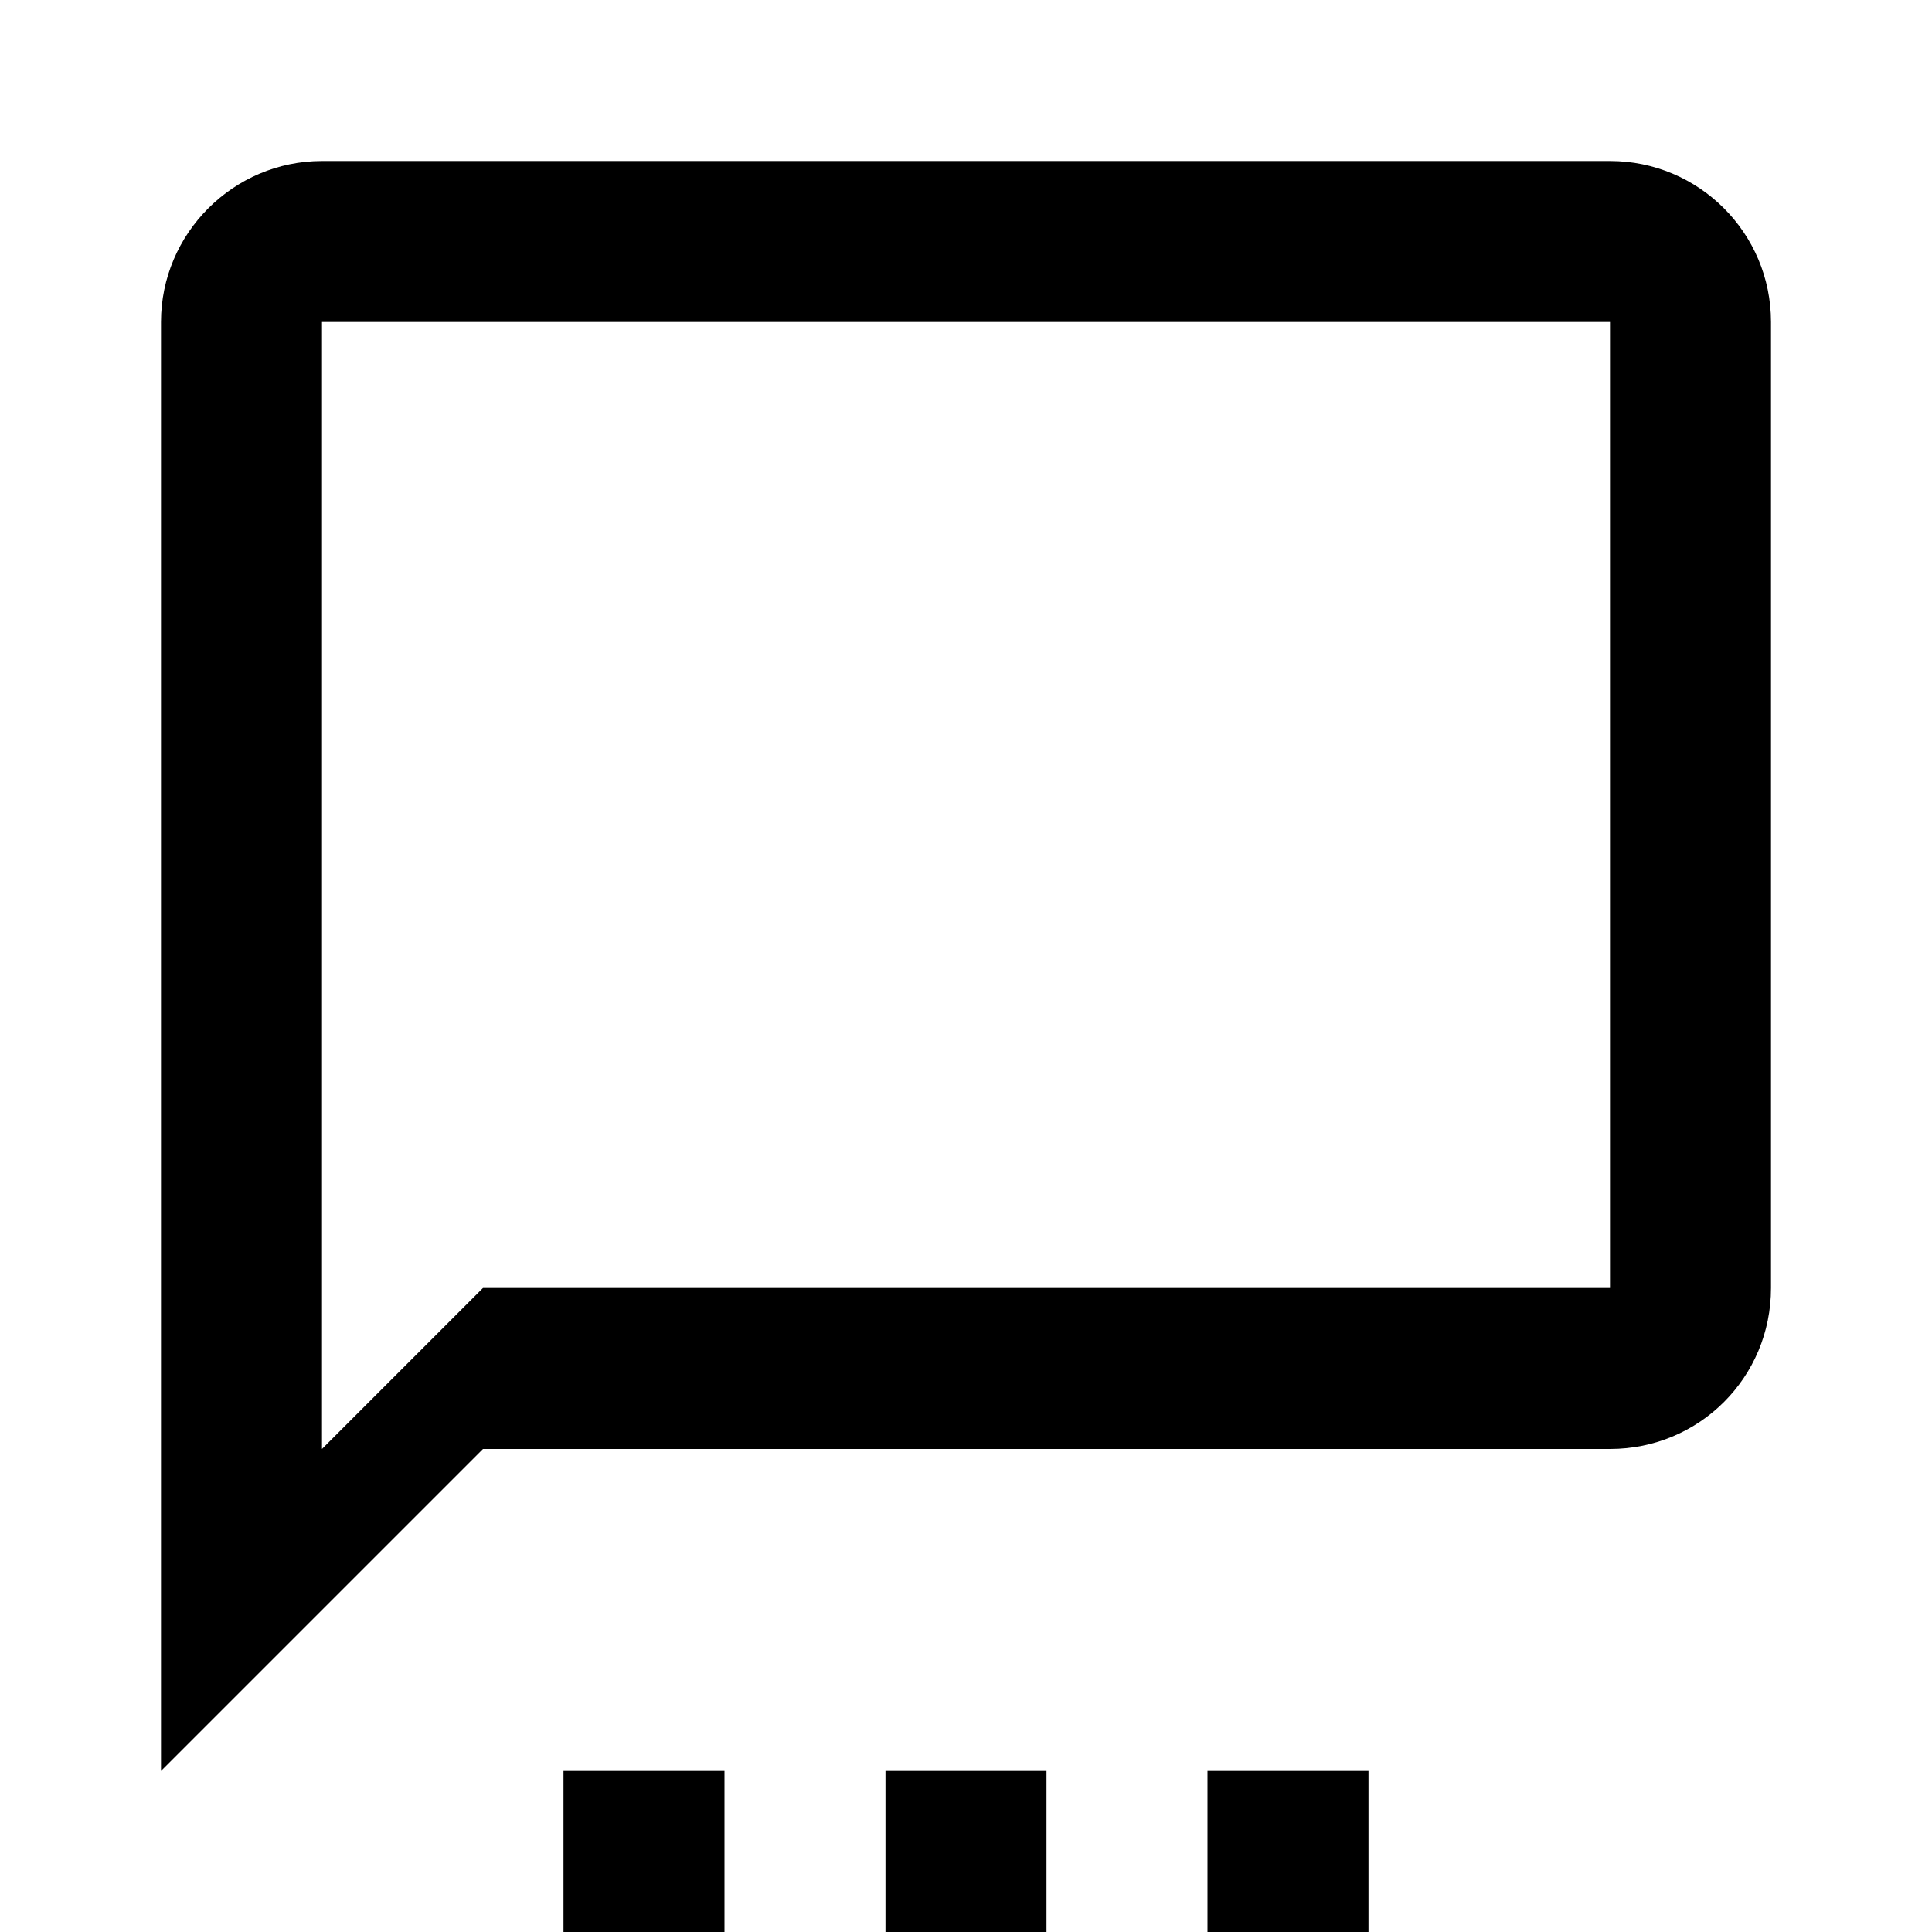
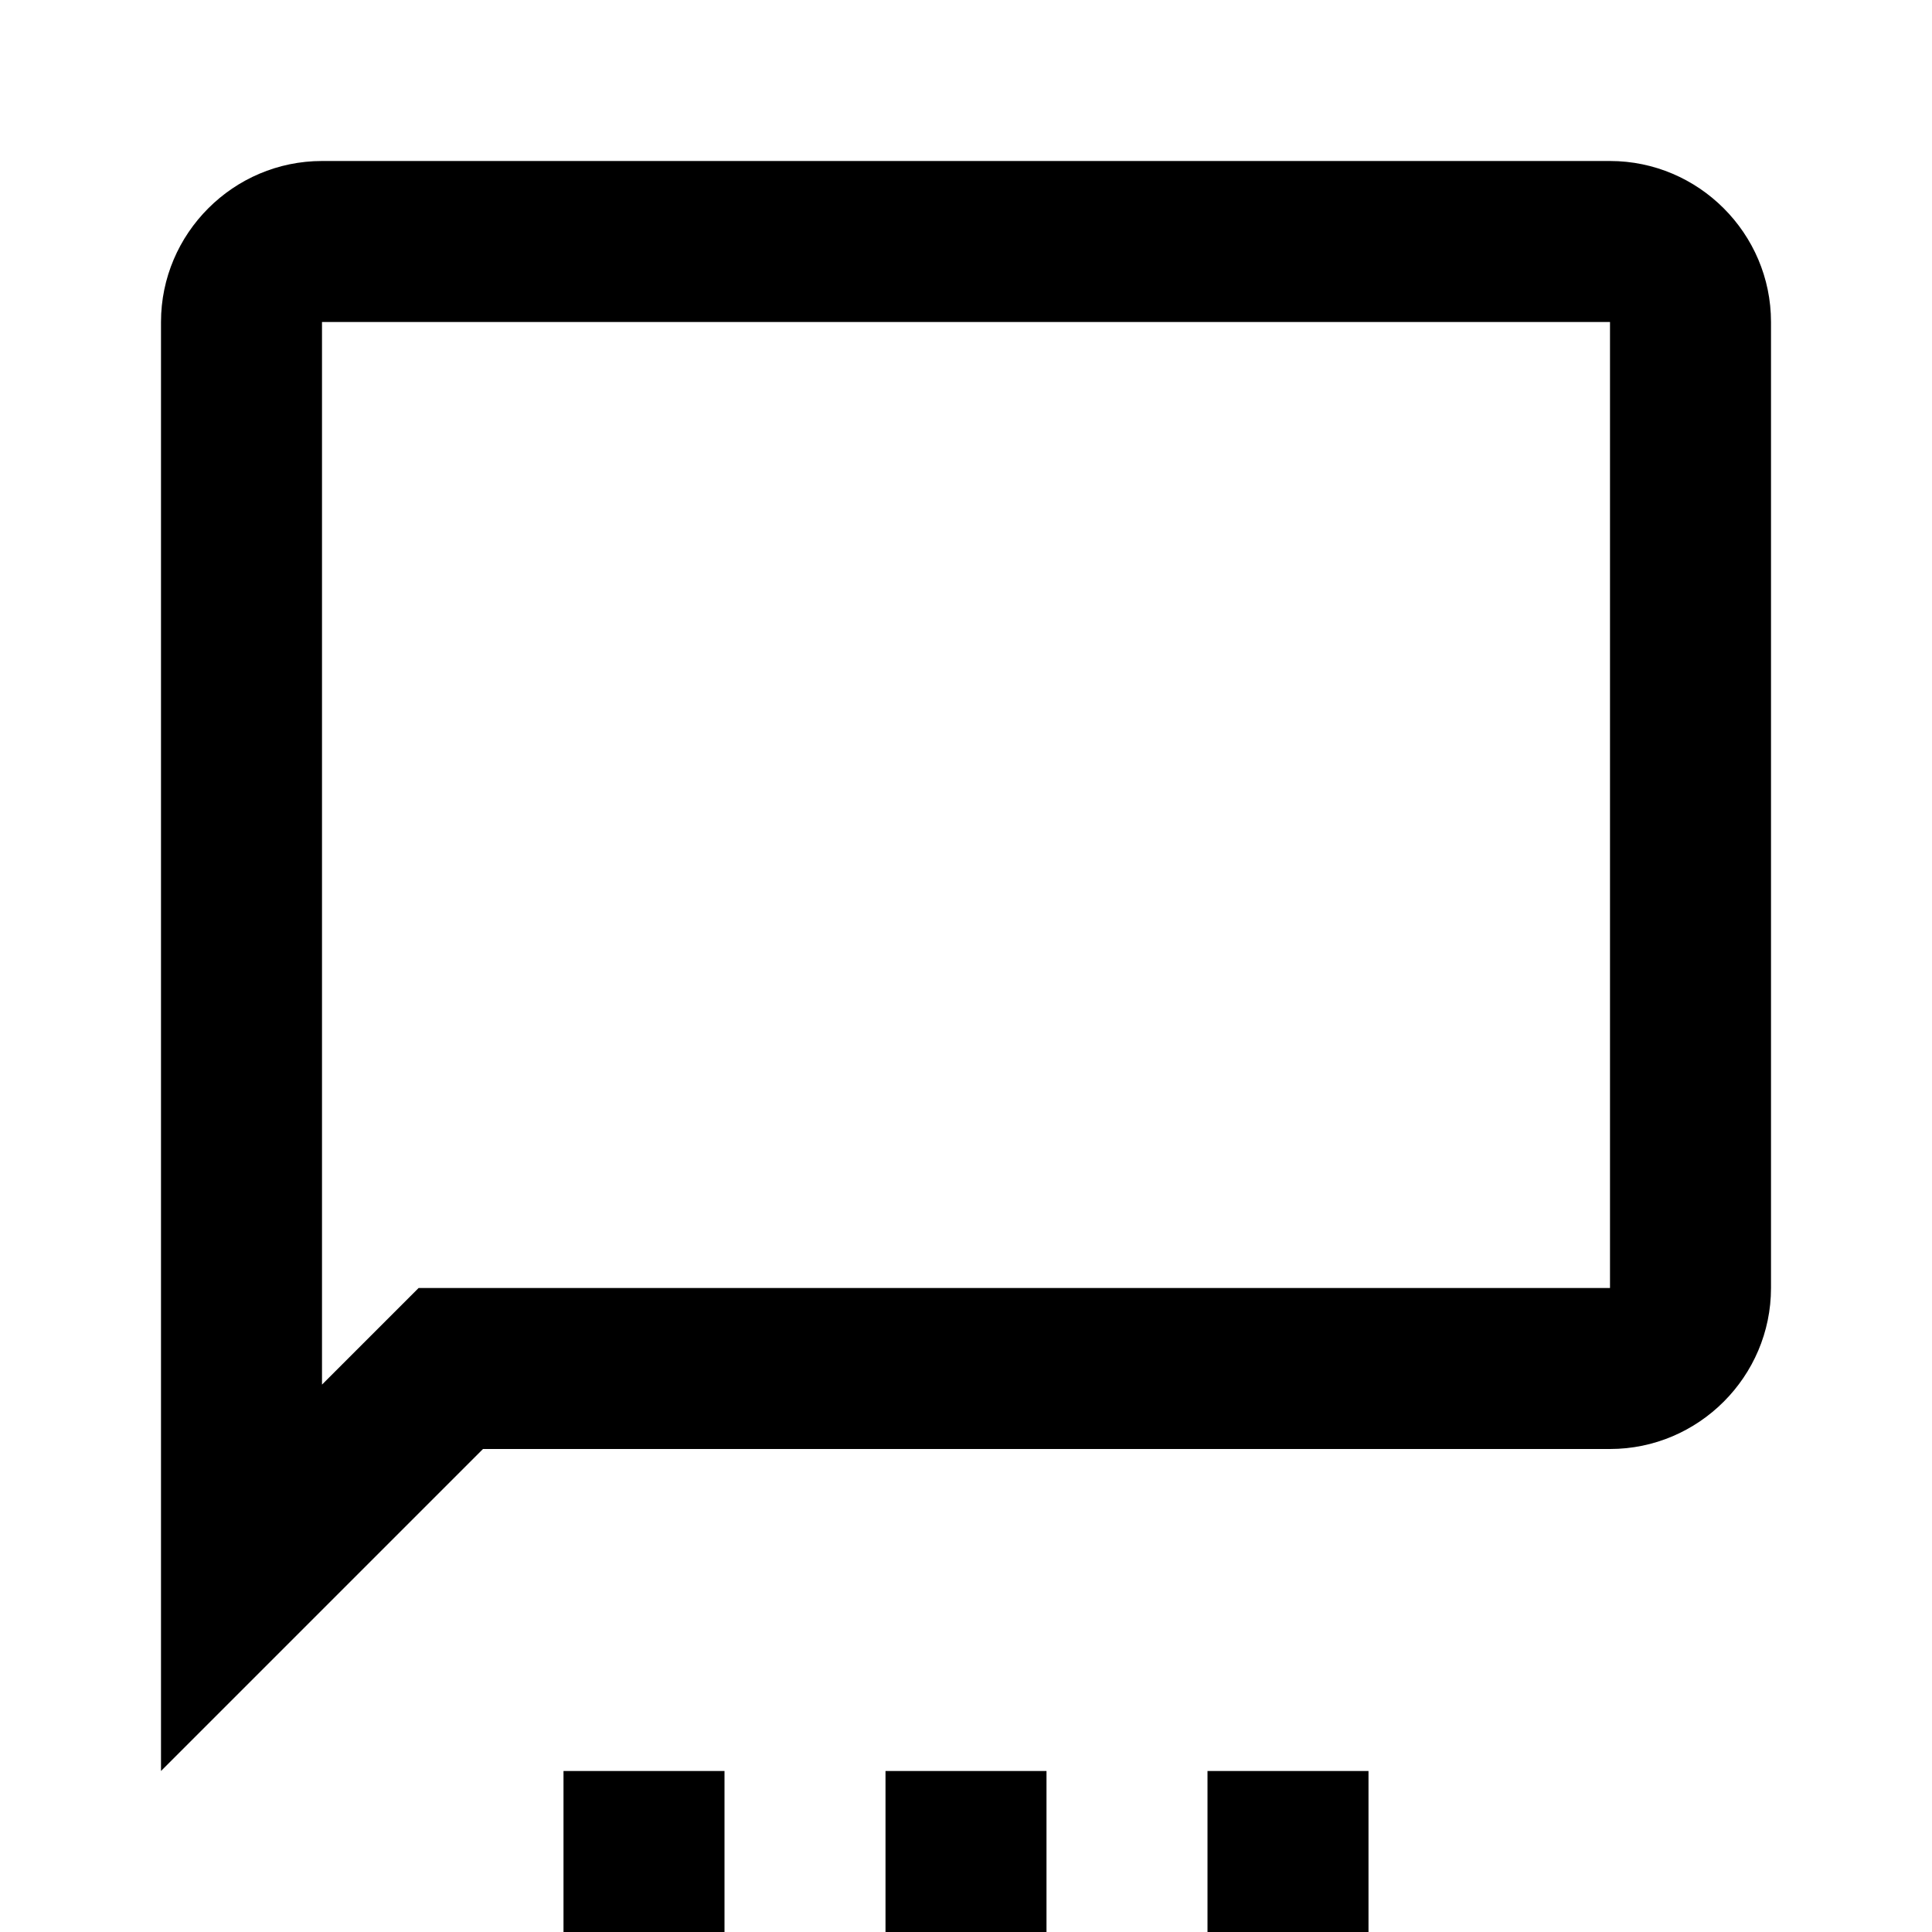
<svg xmlns="http://www.w3.org/2000/svg" viewBox="0 0 24 24">
-   <path d="M11 24h2v-2h-2v2m-4 0h2v-2H7v2m8 0h2v-2h-2v2m5-22H4c-1.1 0-2 .9-2 2v18l4-4h14c1.11 0 2-.89 2-2V4a2 2 0 00-2-2m0 14H6l-2 2V4h16" />
+   <path d="M20 2H4c-1.1 0-2 .9-2 2v18l4-4h14c1.1 0 2-.9 2-2V4c0-1.1-.9-2-2-2m0 14H5.2L4 17.2V4h16v12m-9 8h2v-2h-2v2m-4 0h2v-2H7v2m8 0h2v-2h-2v2" />
</svg>
